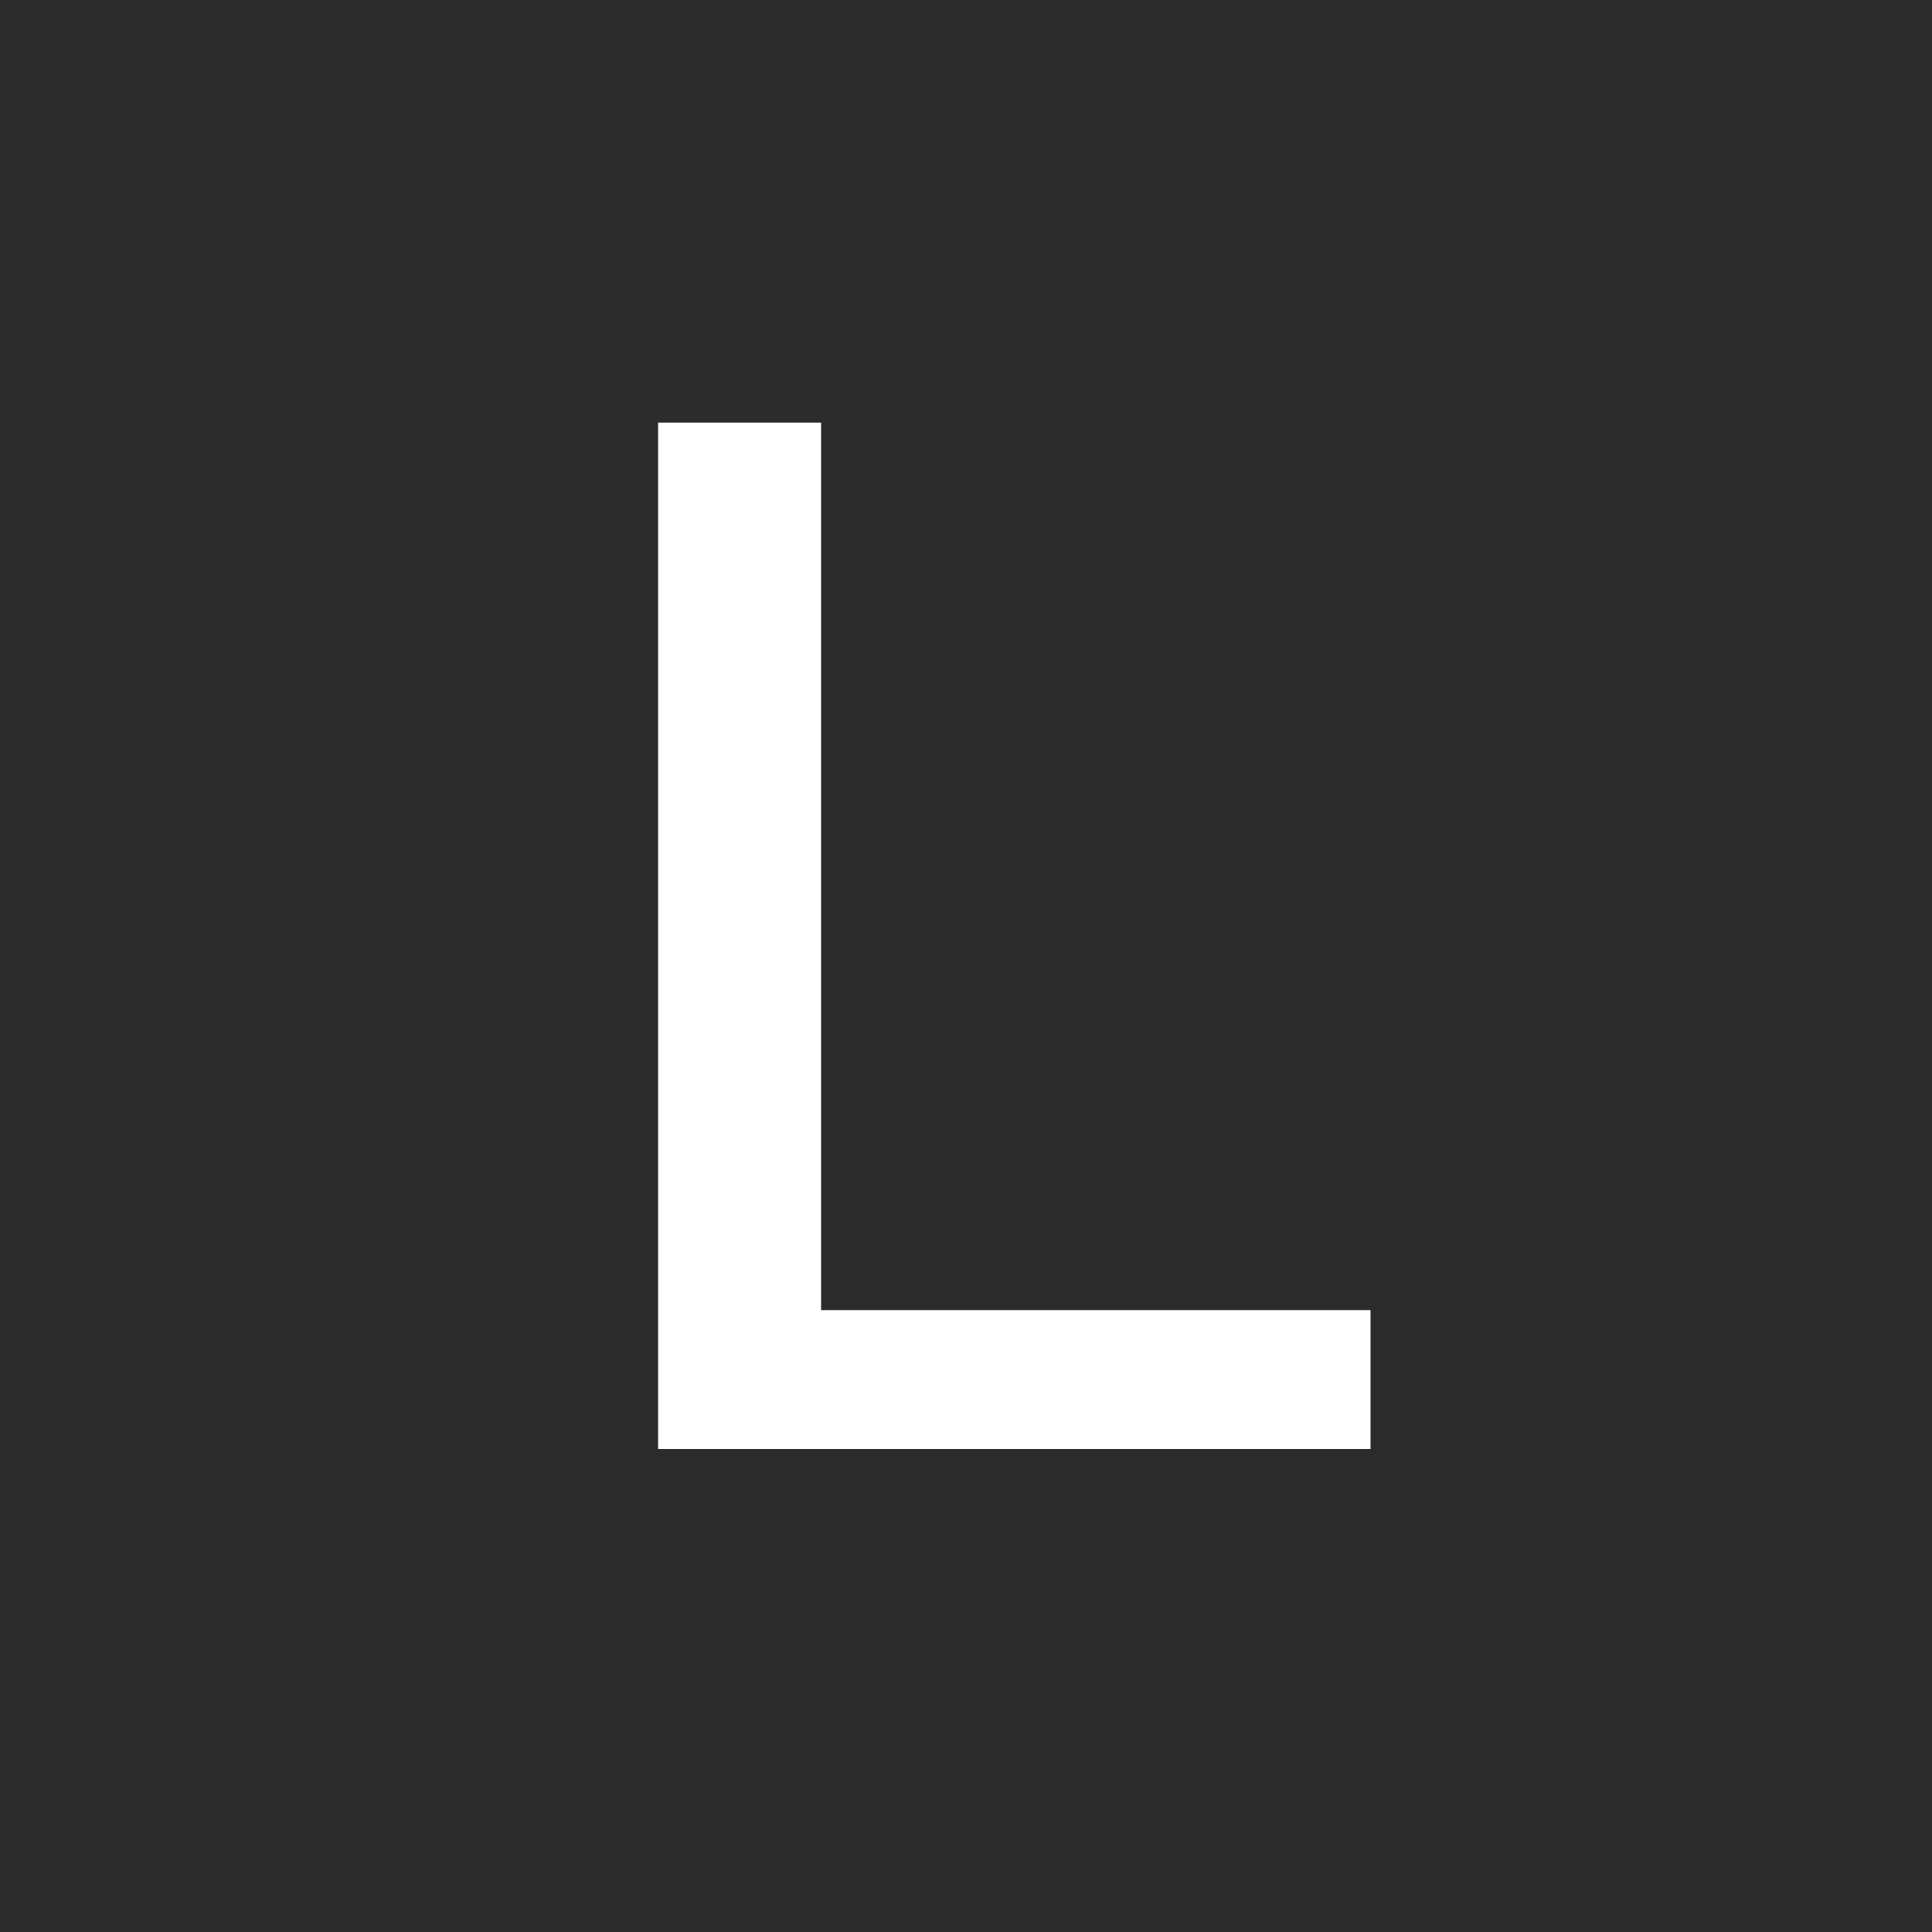
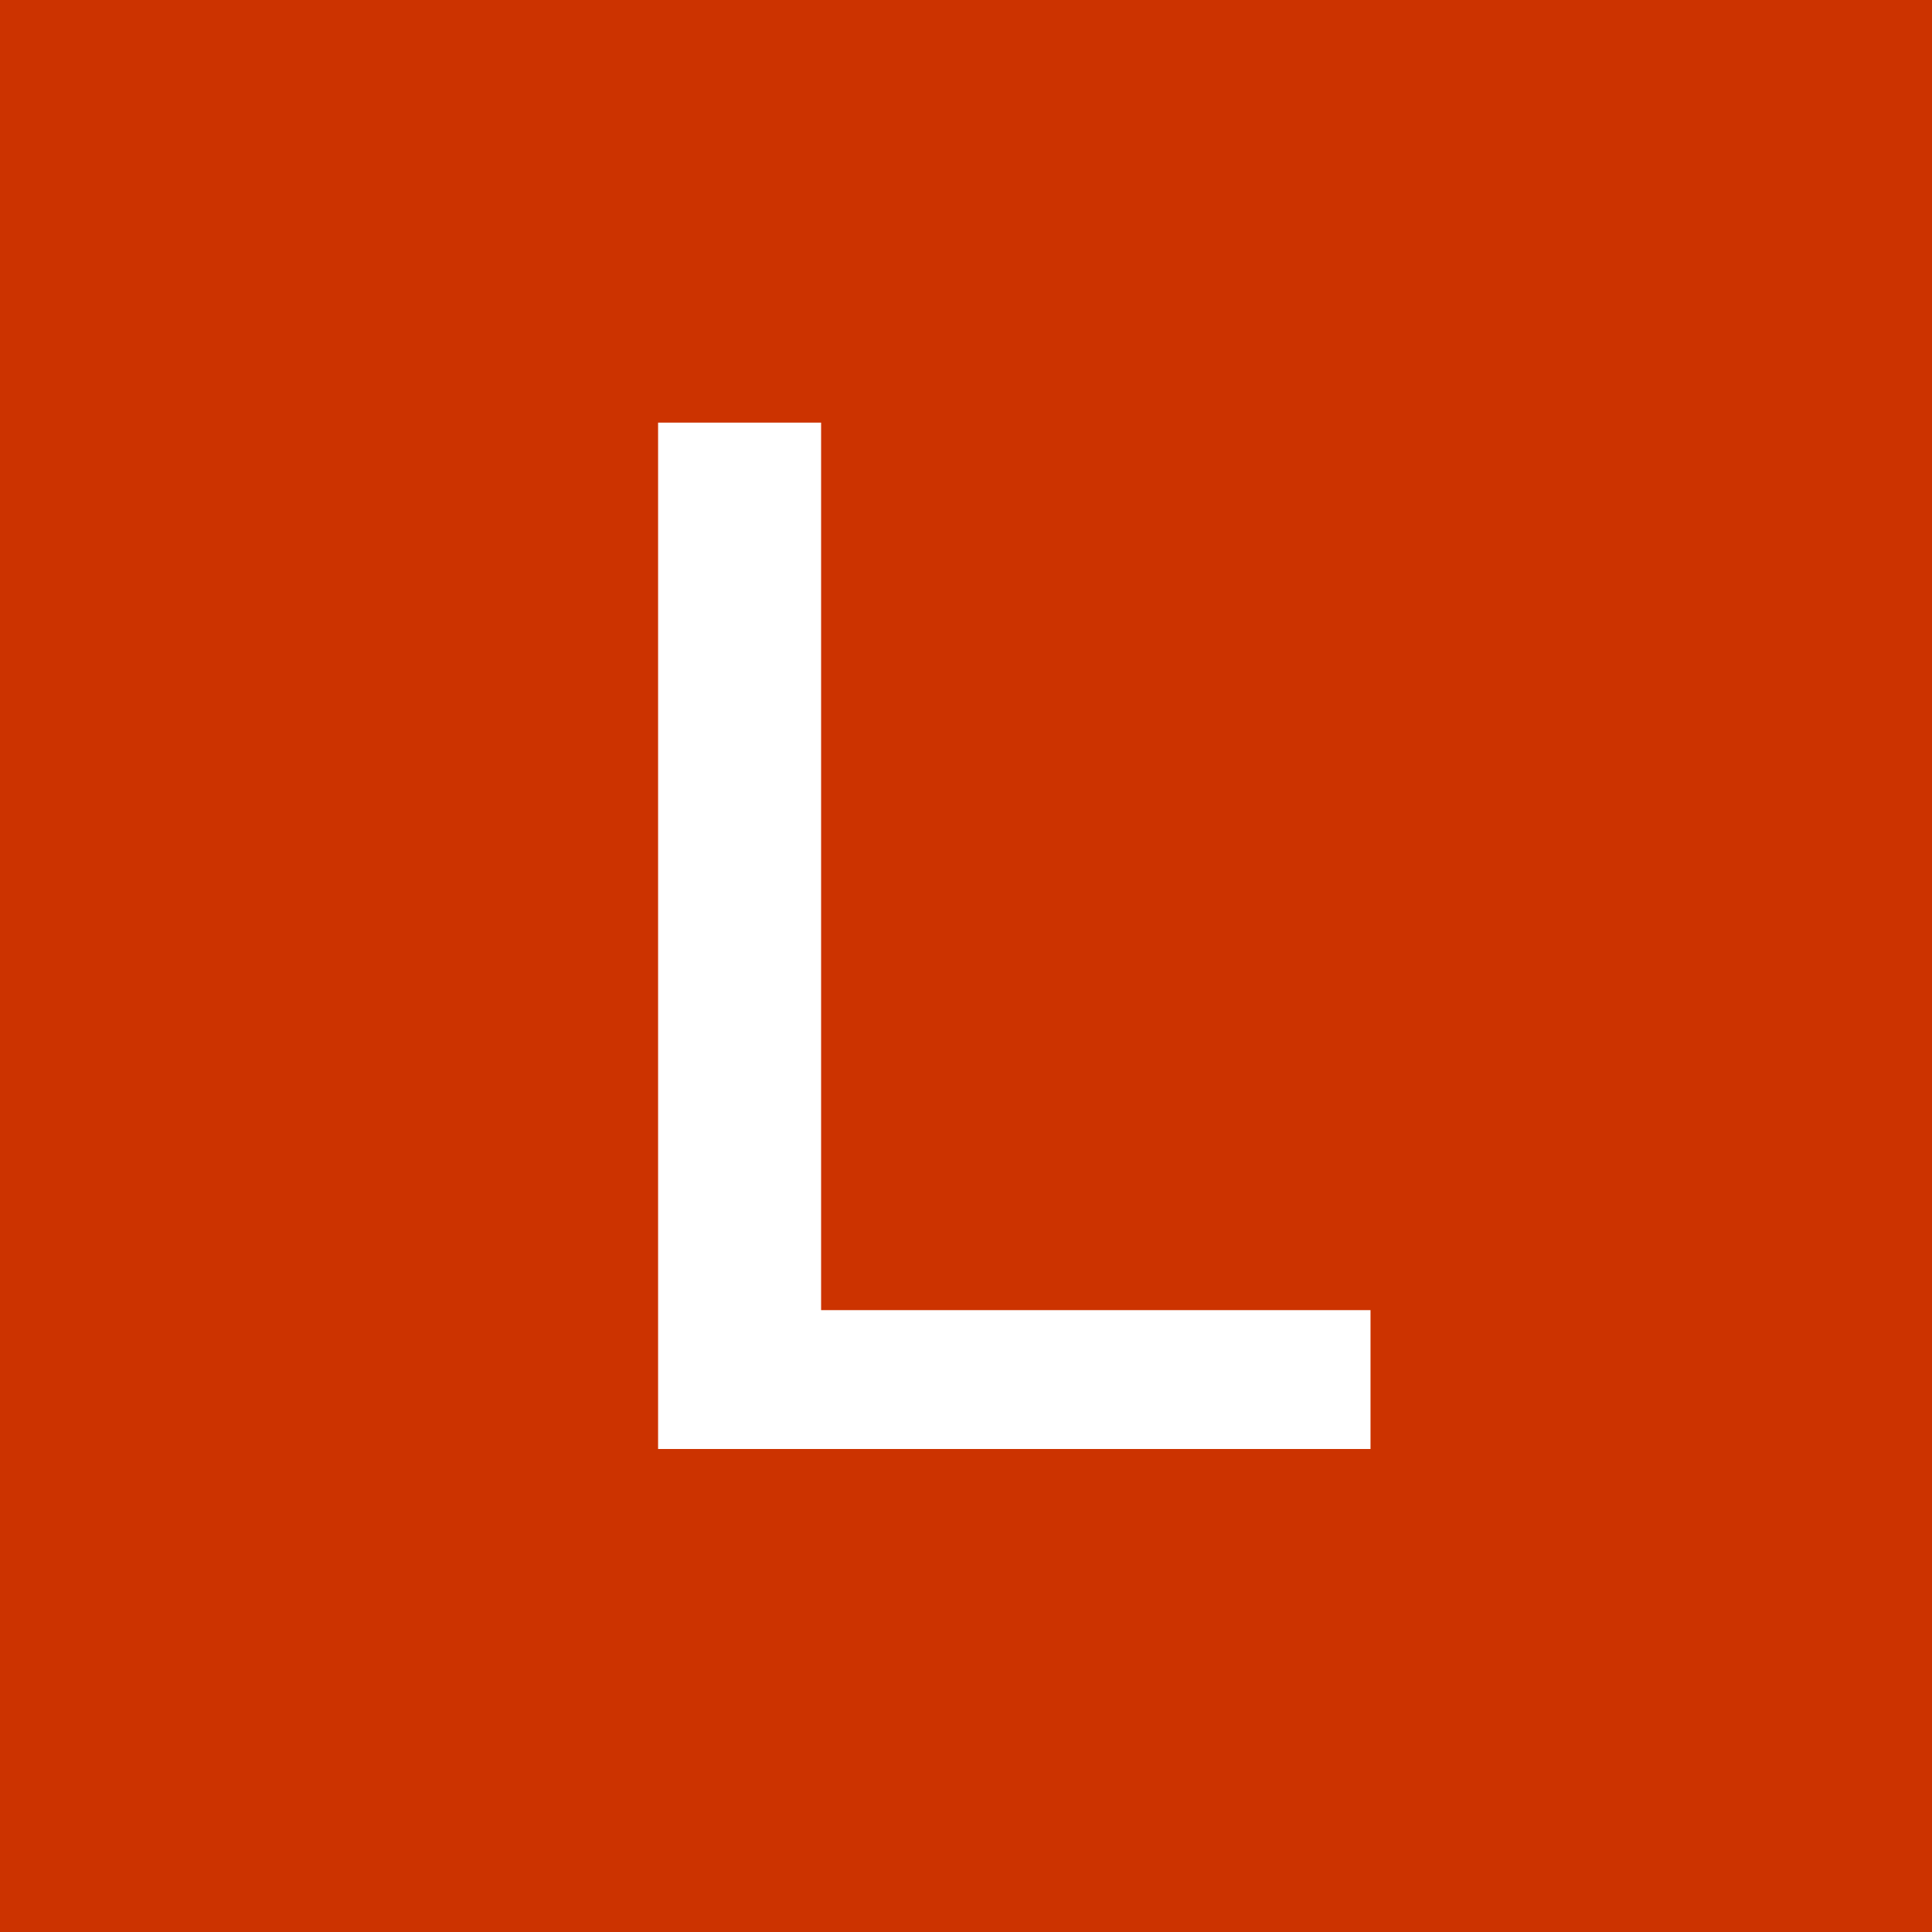
<svg xmlns="http://www.w3.org/2000/svg" version="1.1" id="Layer_1" x="0px" y="0px" viewBox="0 0 32 32" style="enable-background:new 0 0 32 32;" xml:space="preserve">
  <style type="text/css">
- 	.st0{fill:#2B2B2B;}
+ 	.st0{fill:#CC3300;}
	.st1{fill:#FFFFFF;}
</style>
  <g transform="translate(-144)">
    <path class="st0" d="M144,0h32v32h-32V0z" />
    <path class="st1" d="M154.9,24V7h2.7v14.7h9.1V24H154.9z" />
  </g>
</svg>
